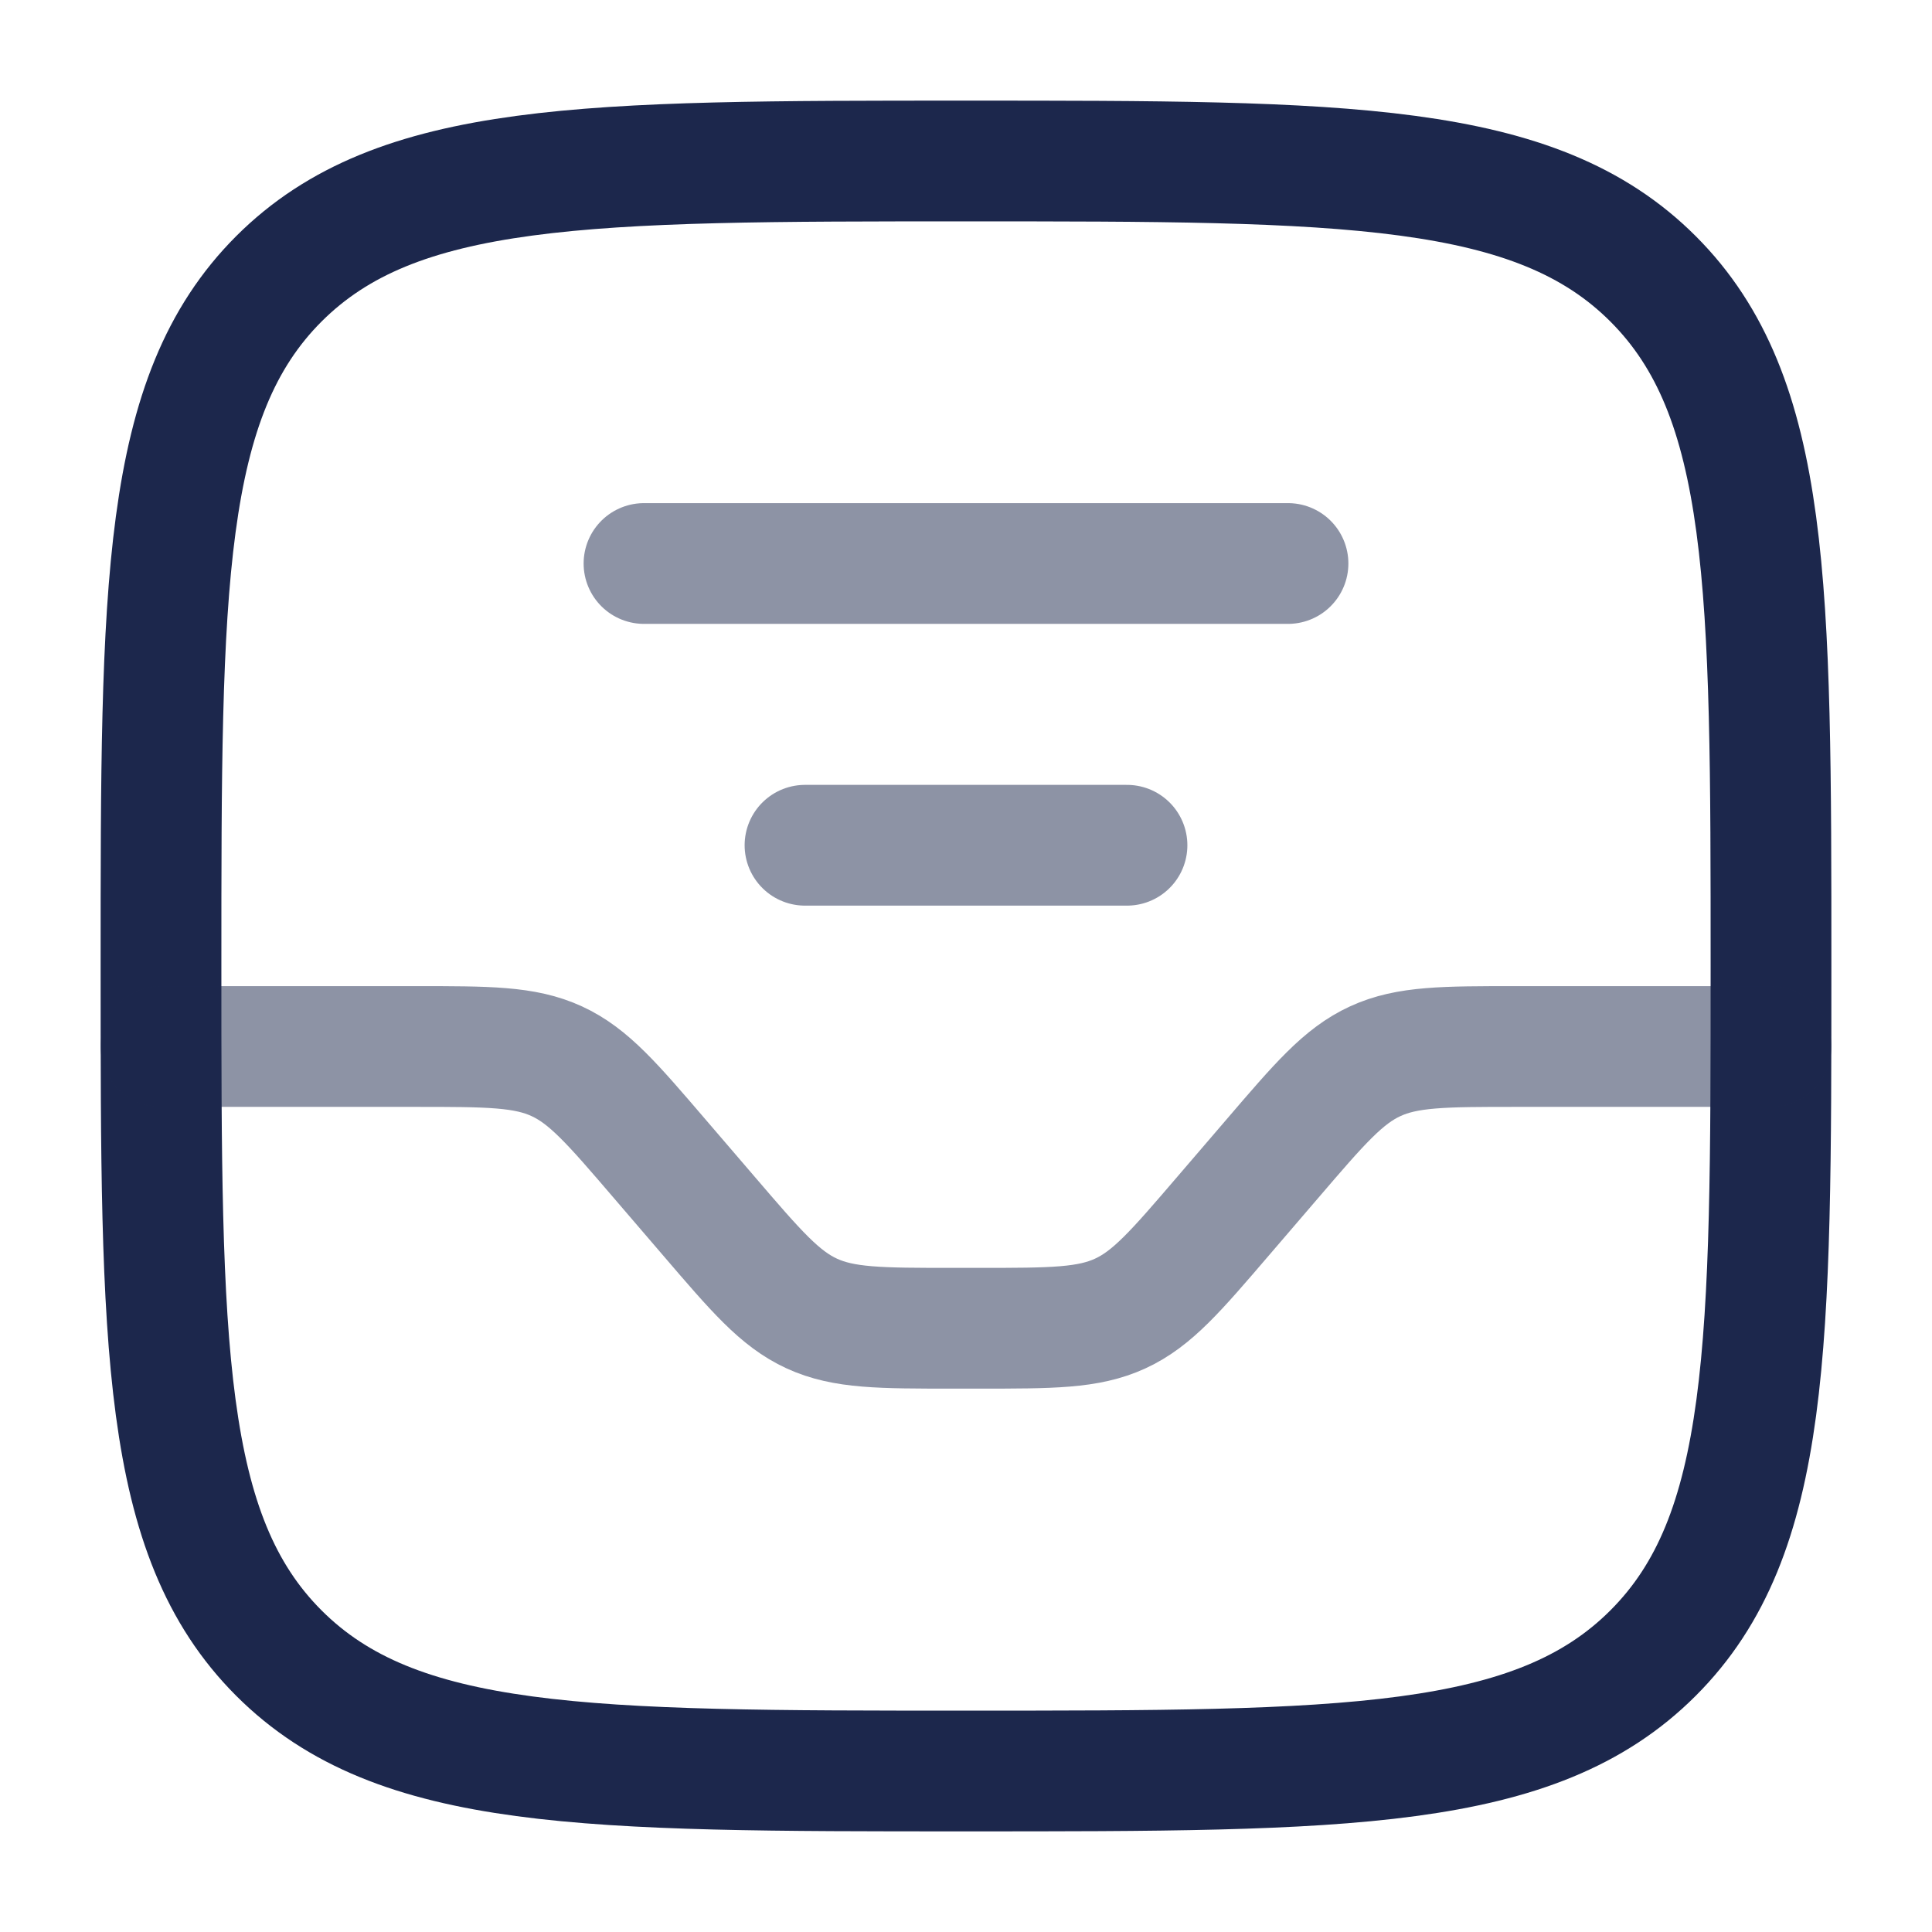
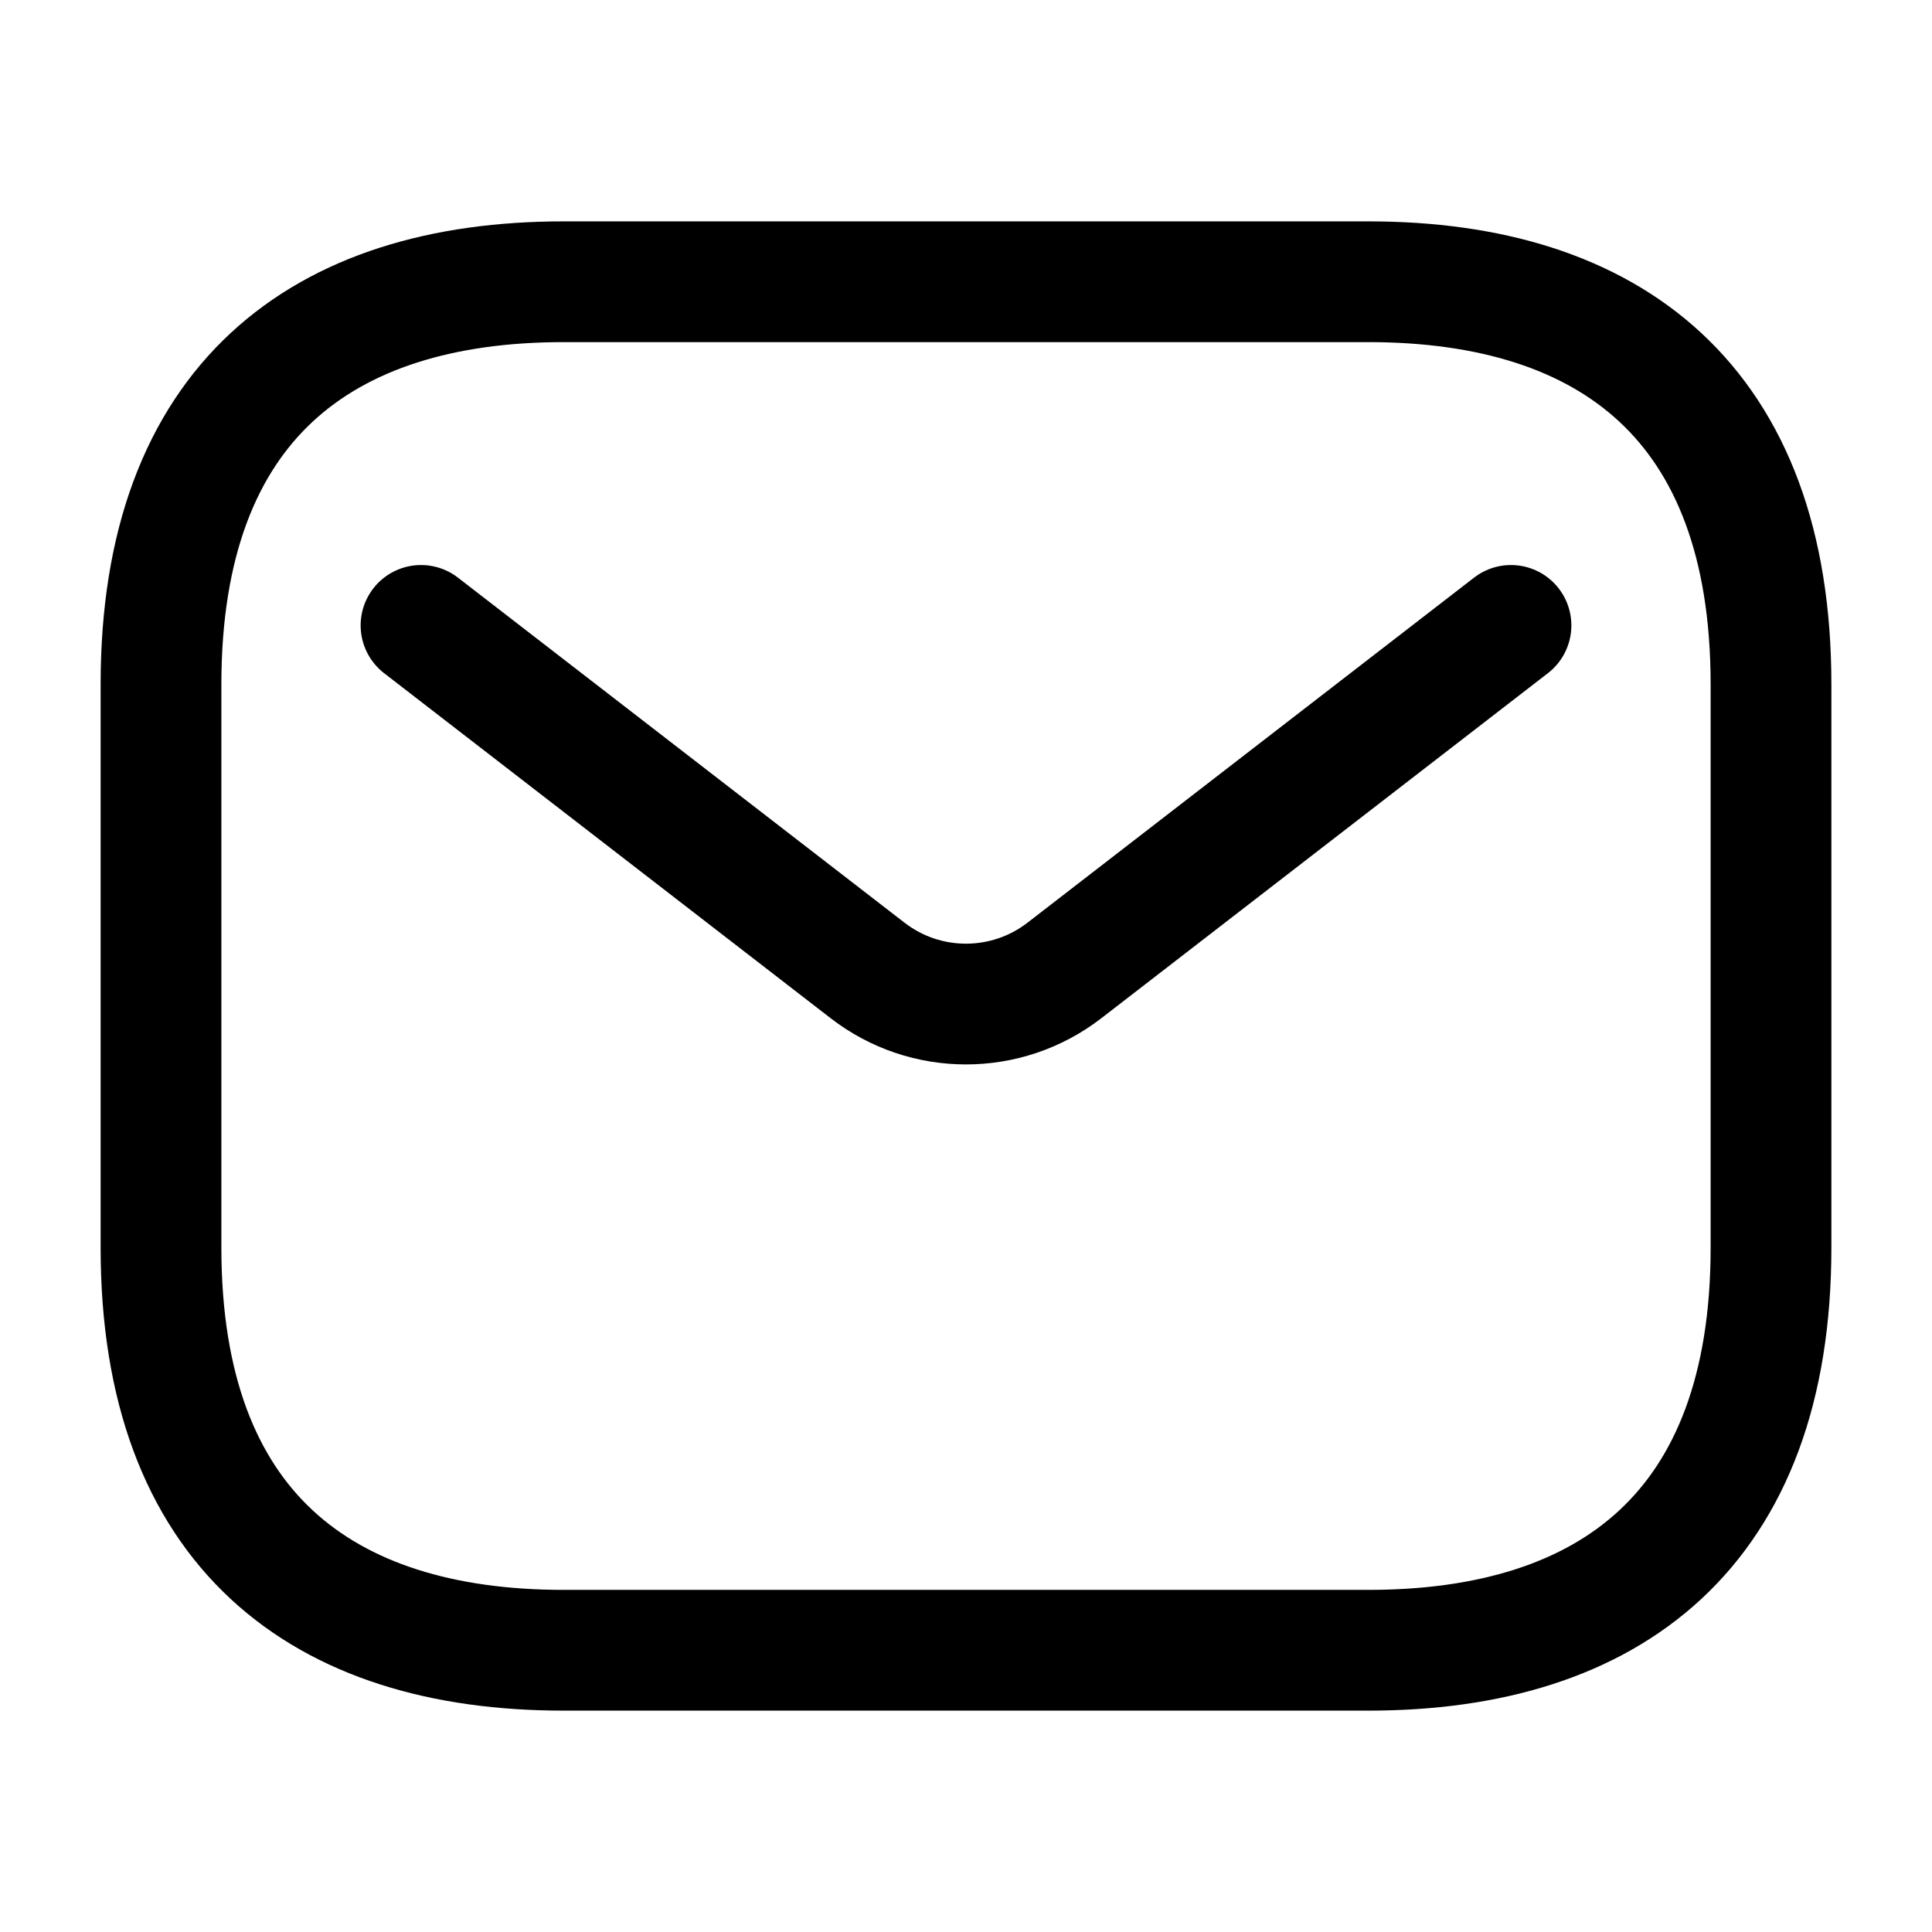
<svg xmlns="http://www.w3.org/2000/svg" width="800px" height="800px" viewBox="0 0 24 24" fill="none">
-   <path d="M2 12C2 7.286 2 4.929 3.464 3.464C4.929 2 7.286 2 12 2C16.714 2 19.071 2 20.535 3.464C22 4.929 22 7.286 22 12C22 16.714 22 19.071 20.535 20.535C19.071 22 16.714 22 12 22C7.286 22 4.929 22 3.464 20.535C2 19.071 2 16.714 2 12Z" stroke="#1C274C" stroke-width="1.5" />
-   <path opacity="0.5" d="M2 13H5.16C6.065 13 6.518 13 6.916 13.183C7.314 13.366 7.608 13.71 8.197 14.397L8.803 15.103C9.392 15.79 9.686 16.134 10.084 16.317C10.482 16.5 10.935 16.5 11.84 16.5H12.16C13.065 16.5 13.518 16.5 13.916 16.317C14.314 16.134 14.608 15.79 15.197 15.103L15.803 14.397C16.392 13.71 16.686 13.366 17.084 13.183C17.482 13 17.935 13 18.84 13H22" stroke="#1C274C" stroke-width="1.5" stroke-linecap="round" />
-   <path opacity="0.5" d="M8 7H16" stroke="#1C274C" stroke-width="1.5" stroke-linecap="round" />
-   <path opacity="0.5" d="M10 10.5H14" stroke="#1C274C" stroke-width="1.5" stroke-linecap="round" />
+   <g id="style=linear">
+     <g id="email">
+       <path id="vector" d="M17 20.5H7C4 20.5 2 19 2 15.5V8.5C2 5 4 3.5 7 3.5H17C20 3.5 22 5 22 8.5V15.5C22 19 20 20.5 17 20.5Z" stroke="#000000" stroke-width="1.5" stroke-miterlimit="10" stroke-linecap="round" stroke-linejoin="round" />
+       <path id="vector_2" d="M18.77 7.769L13.223 12.055C12.502 12.612 11.497 12.612 10.777 12.055L5.23 7.769" stroke="#000000" stroke-width="1.5" stroke-linecap="round" />
+     </g>
+   </g>
</svg>
